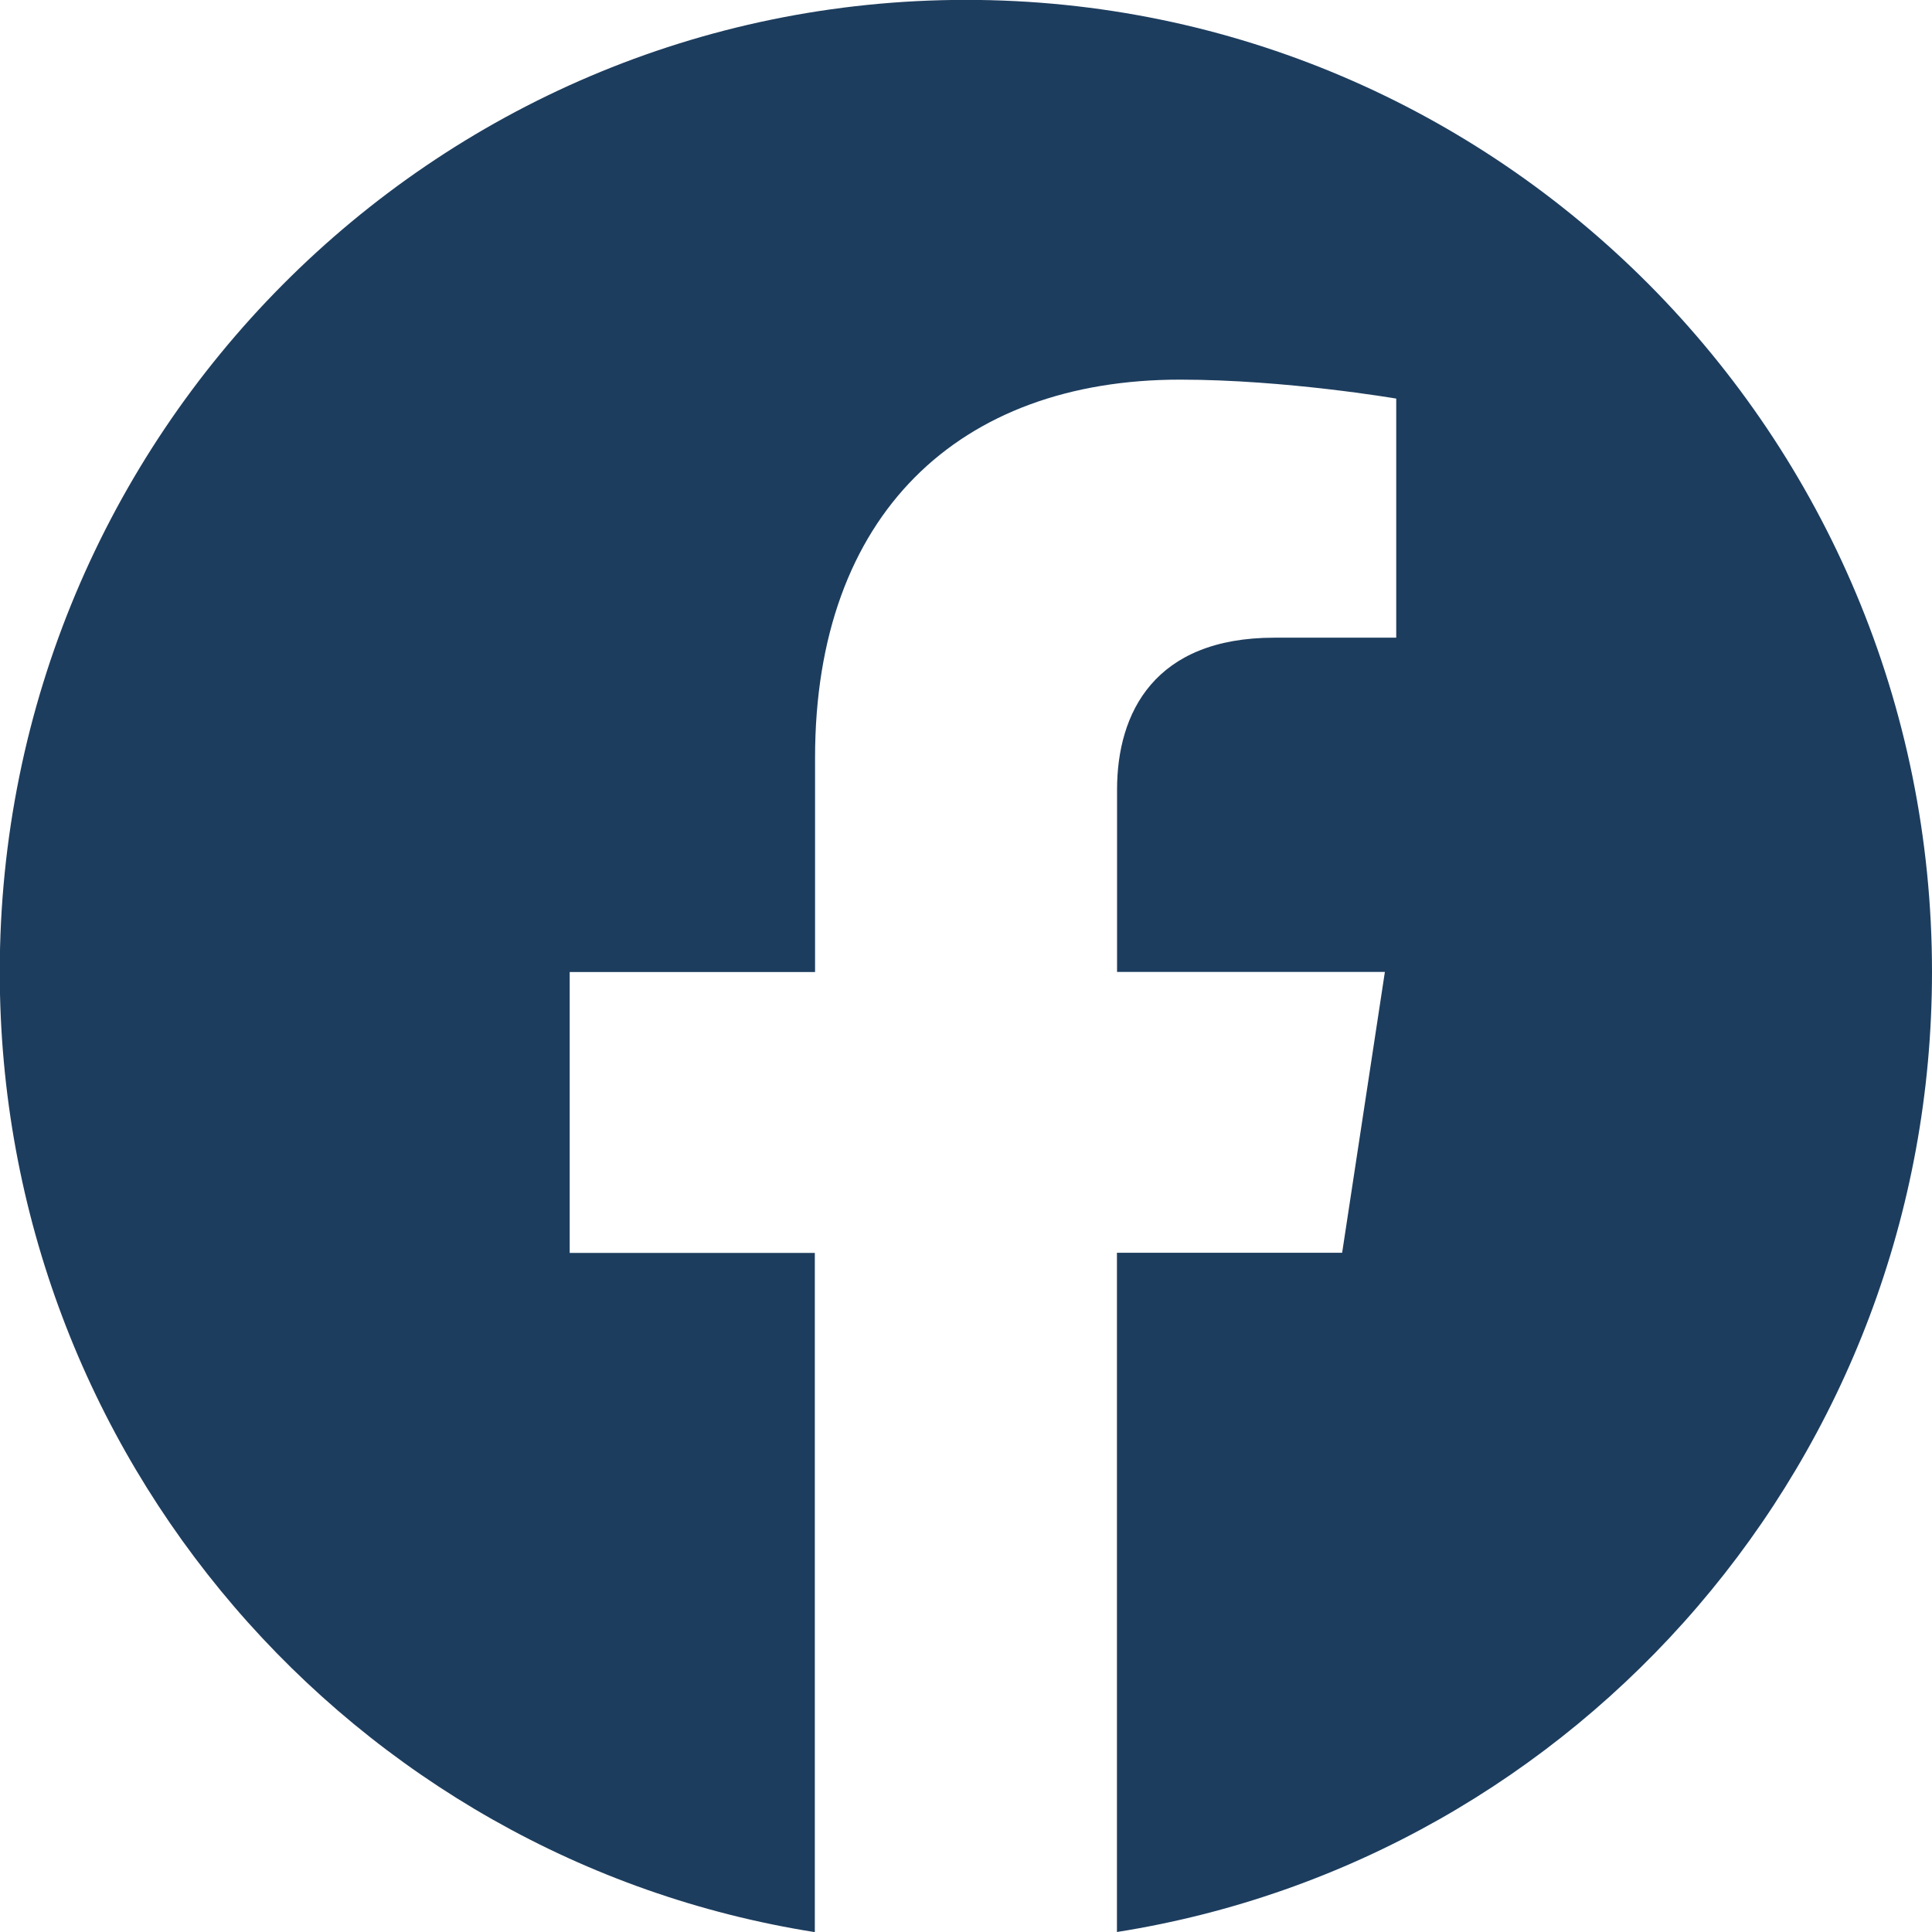
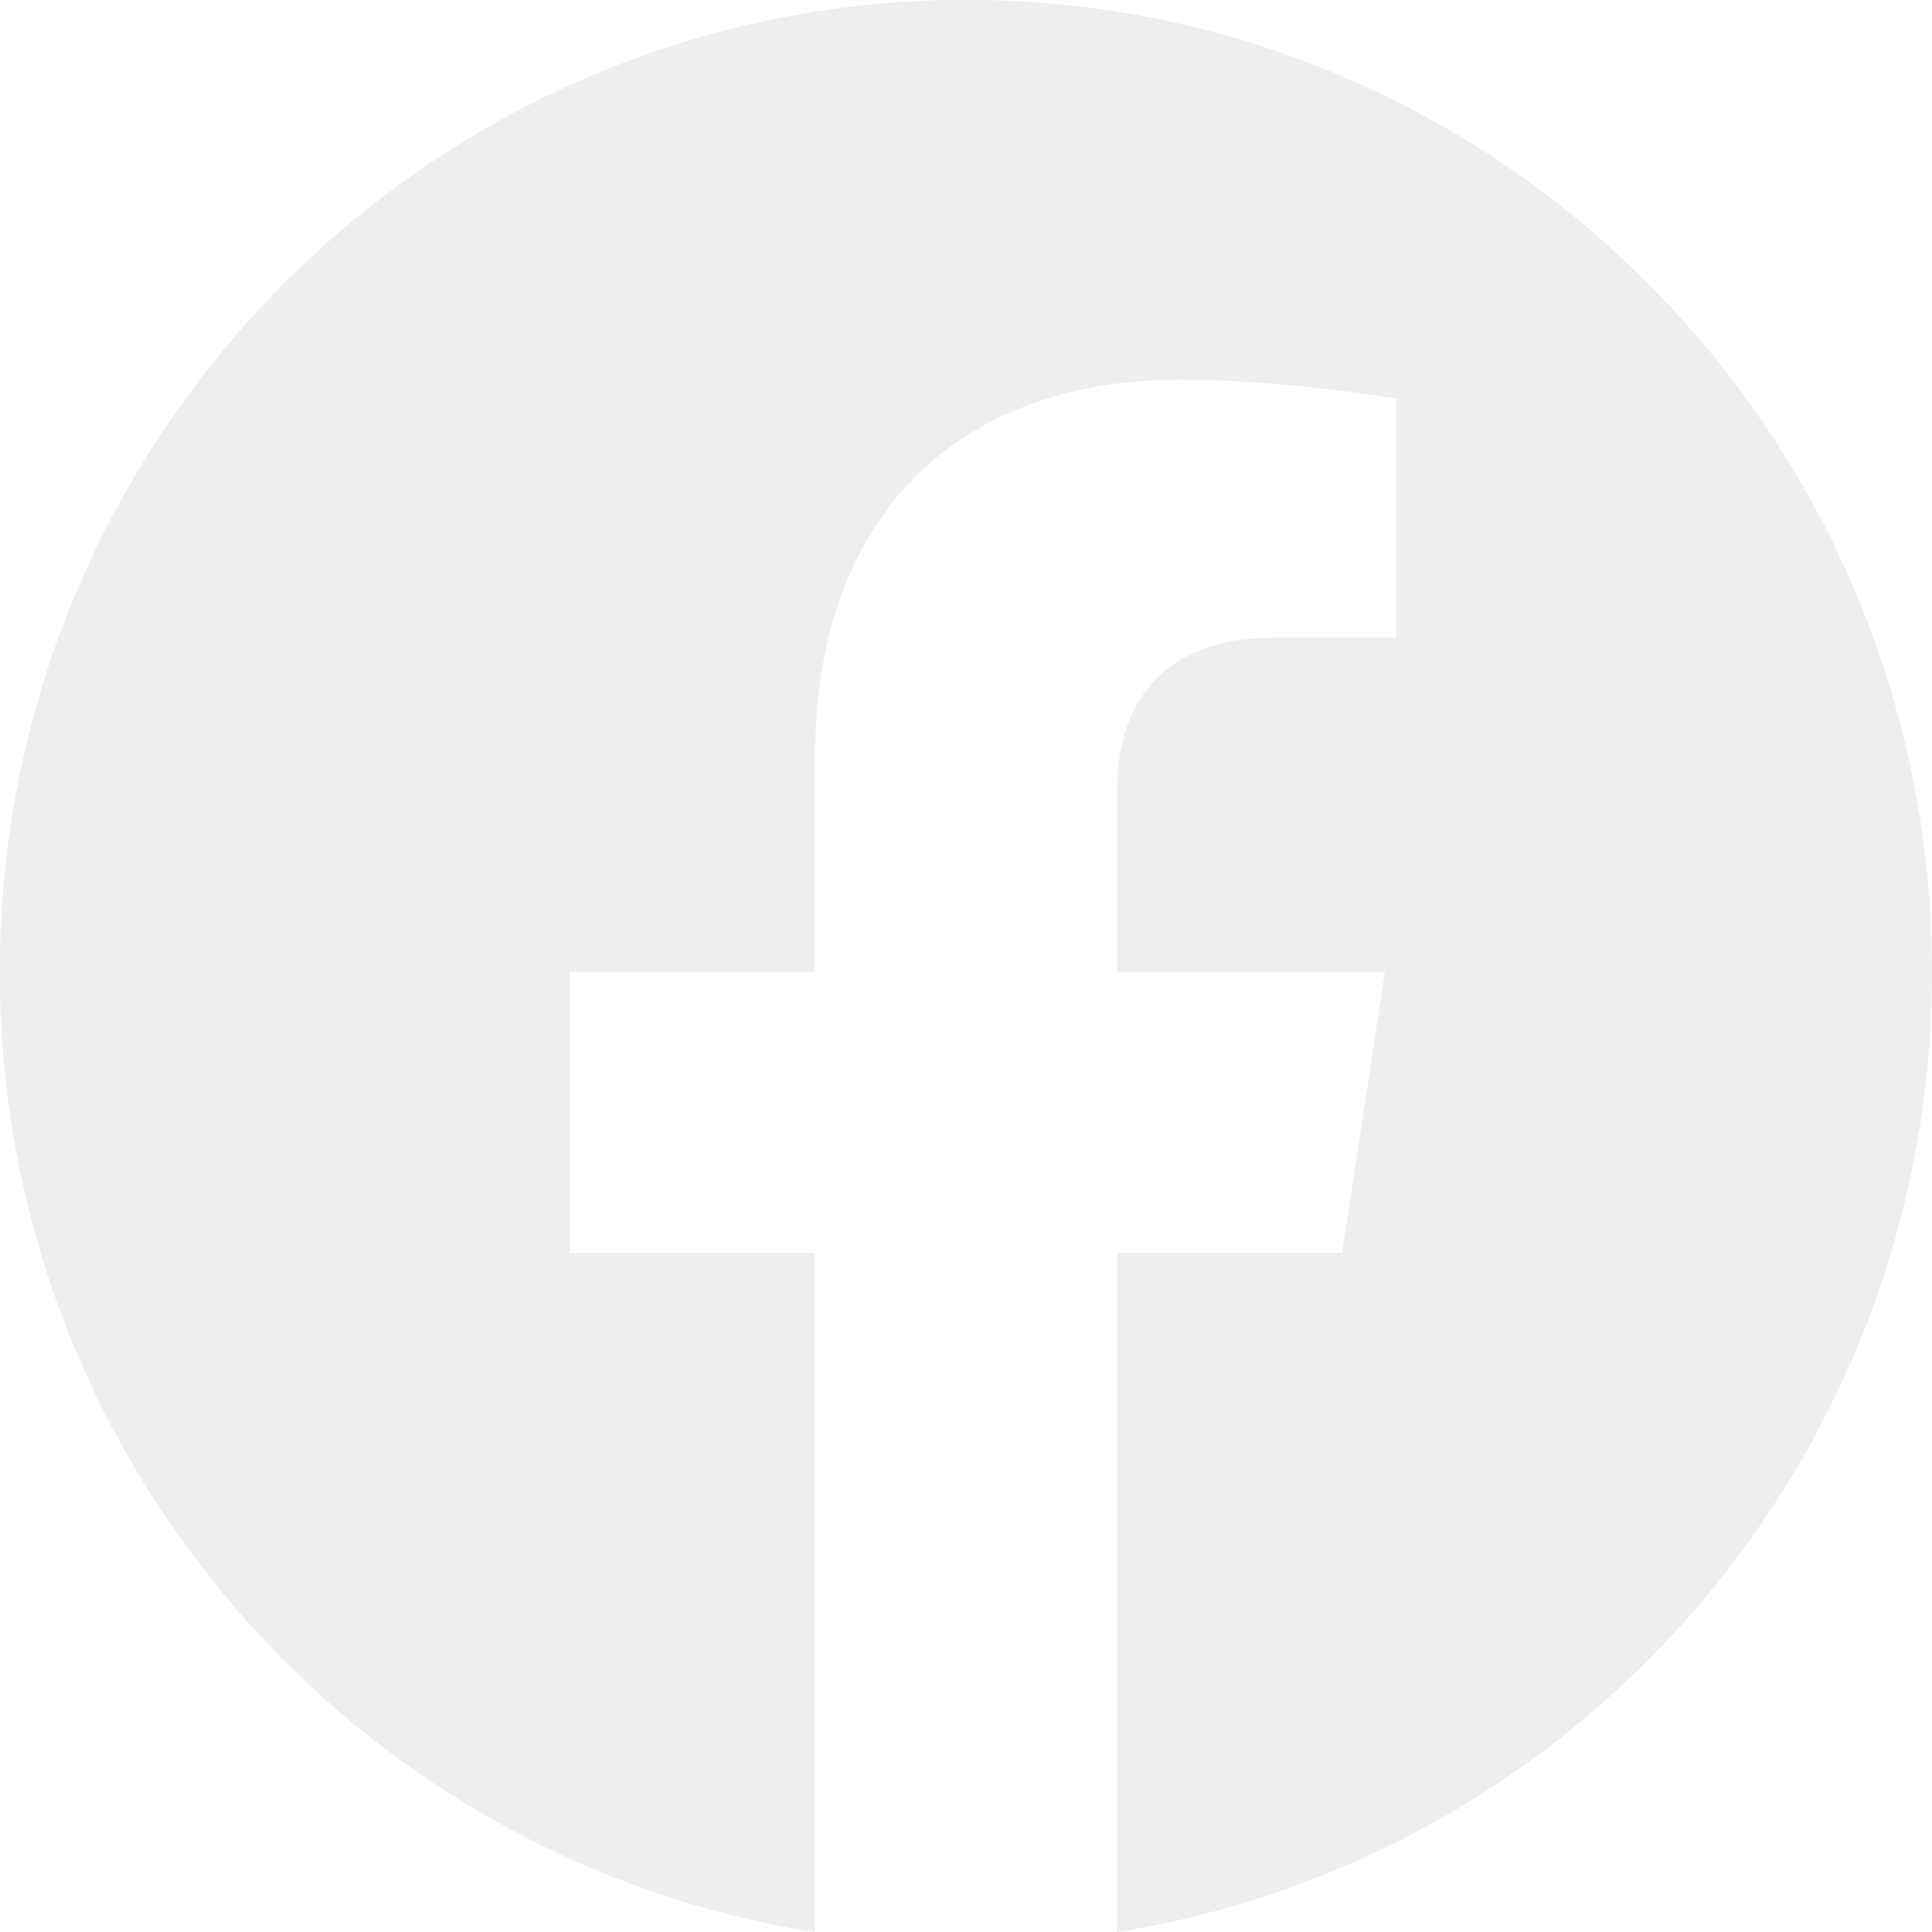
- <svg xmlns="http://www.w3.org/2000/svg" width="16" height="16" fill="#1D3D5E" class="bi bi-facebook" viewBox="0 0 16 16">
+ <svg xmlns="http://www.w3.org/2000/svg" width="16" height="16" fill="#eee" class="bi bi-facebook" viewBox="0 0 16 16">
  <path d="M16 8.049c0-4.446-3.582-8.05-8-8.05C3.58 0-.002 3.603-.002 8.05c0 4.017 2.926 7.347 6.75 7.951v-5.625h-2.03V8.05H6.75V6.275c0-2.017 1.195-3.131 3.022-3.131.876 0 1.791.157 1.791.157v1.98h-1.009c-.993 0-1.303.621-1.303 1.258v1.51h2.218l-.354 2.326H9.25V16c3.824-.604 6.75-3.934 6.75-7.951" />
</svg>
